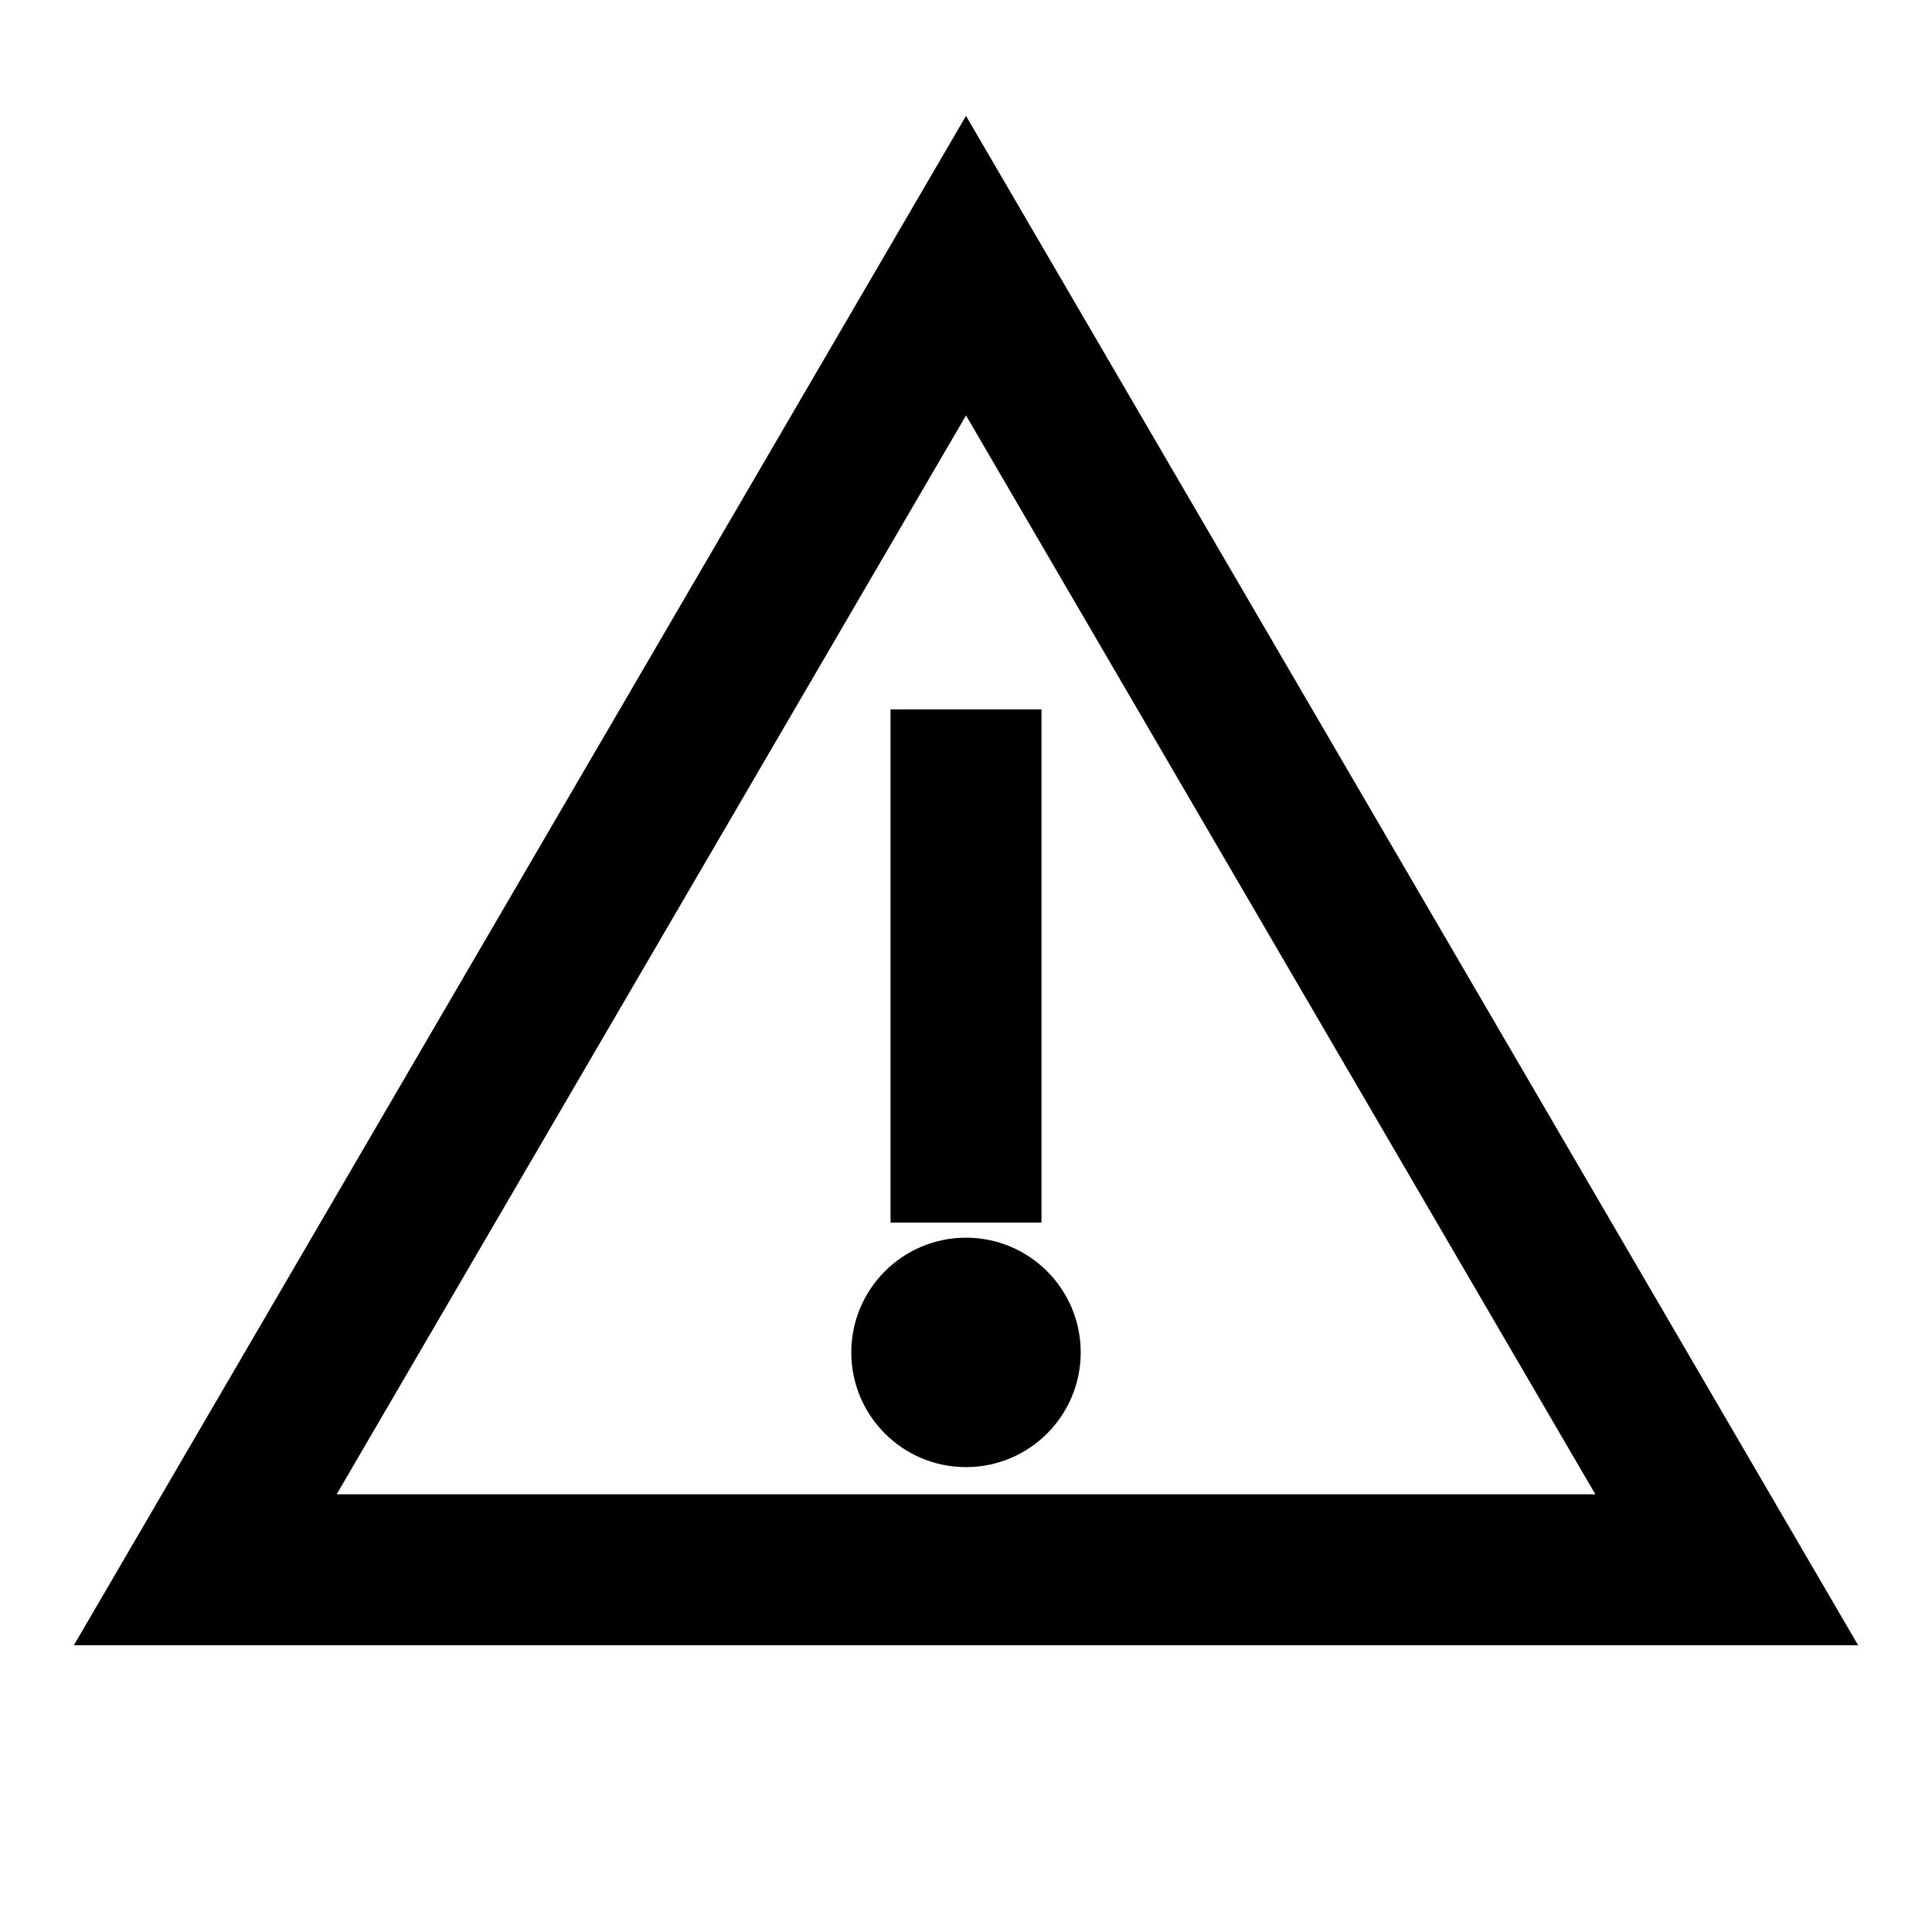
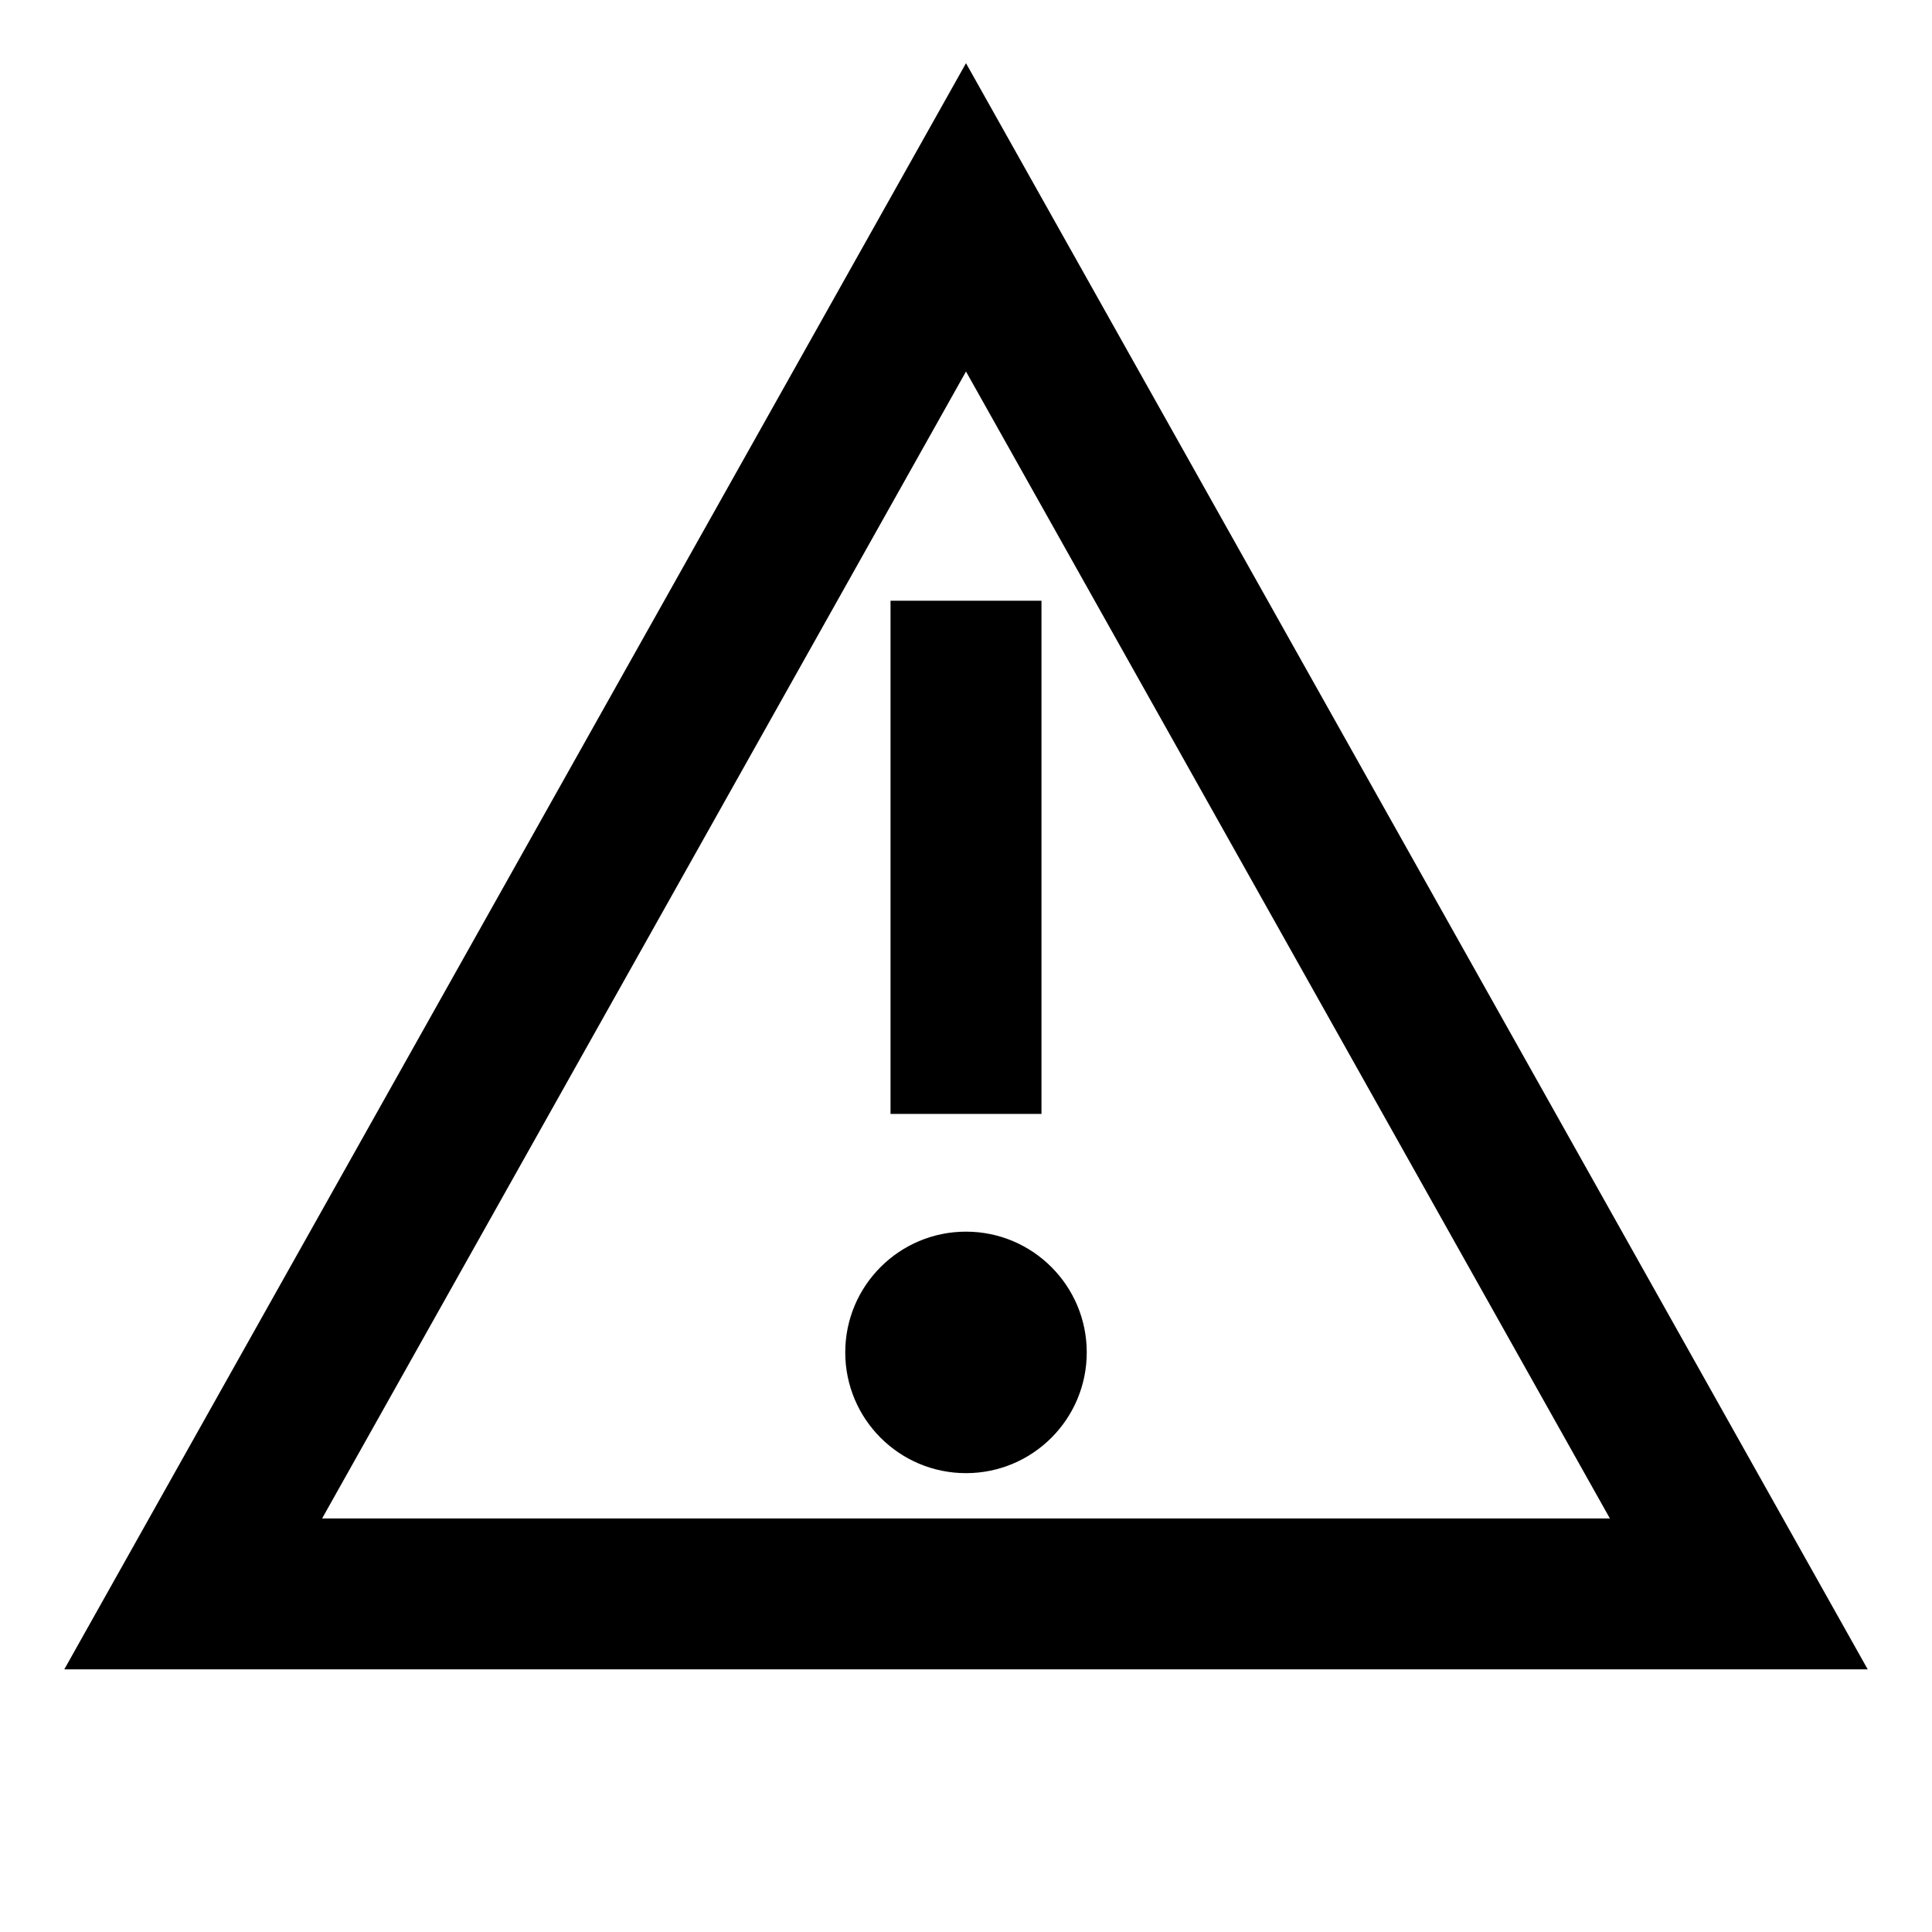
<svg xmlns="http://www.w3.org/2000/svg" viewBox="0 0 16 16" fill="none" stroke="currentColor" stroke-width="1.25" stroke-linecap="square" stroke-linejoin="miter">
-   <path d="M8 2.2 14.3 13H1.7z" />
-   <path d="M8 6.5v3" />
-   <circle cx="8" cy="11.2" r="0.95" fill="currentColor" stroke="none" />
+   <path d="M8 1.8 14.4 13.2H1.6z" />
+   <path d="M8 5.6v3" />
+   <circle cx="8" cy="11.2" r="1" fill="currentColor" stroke="none" />
</svg>
